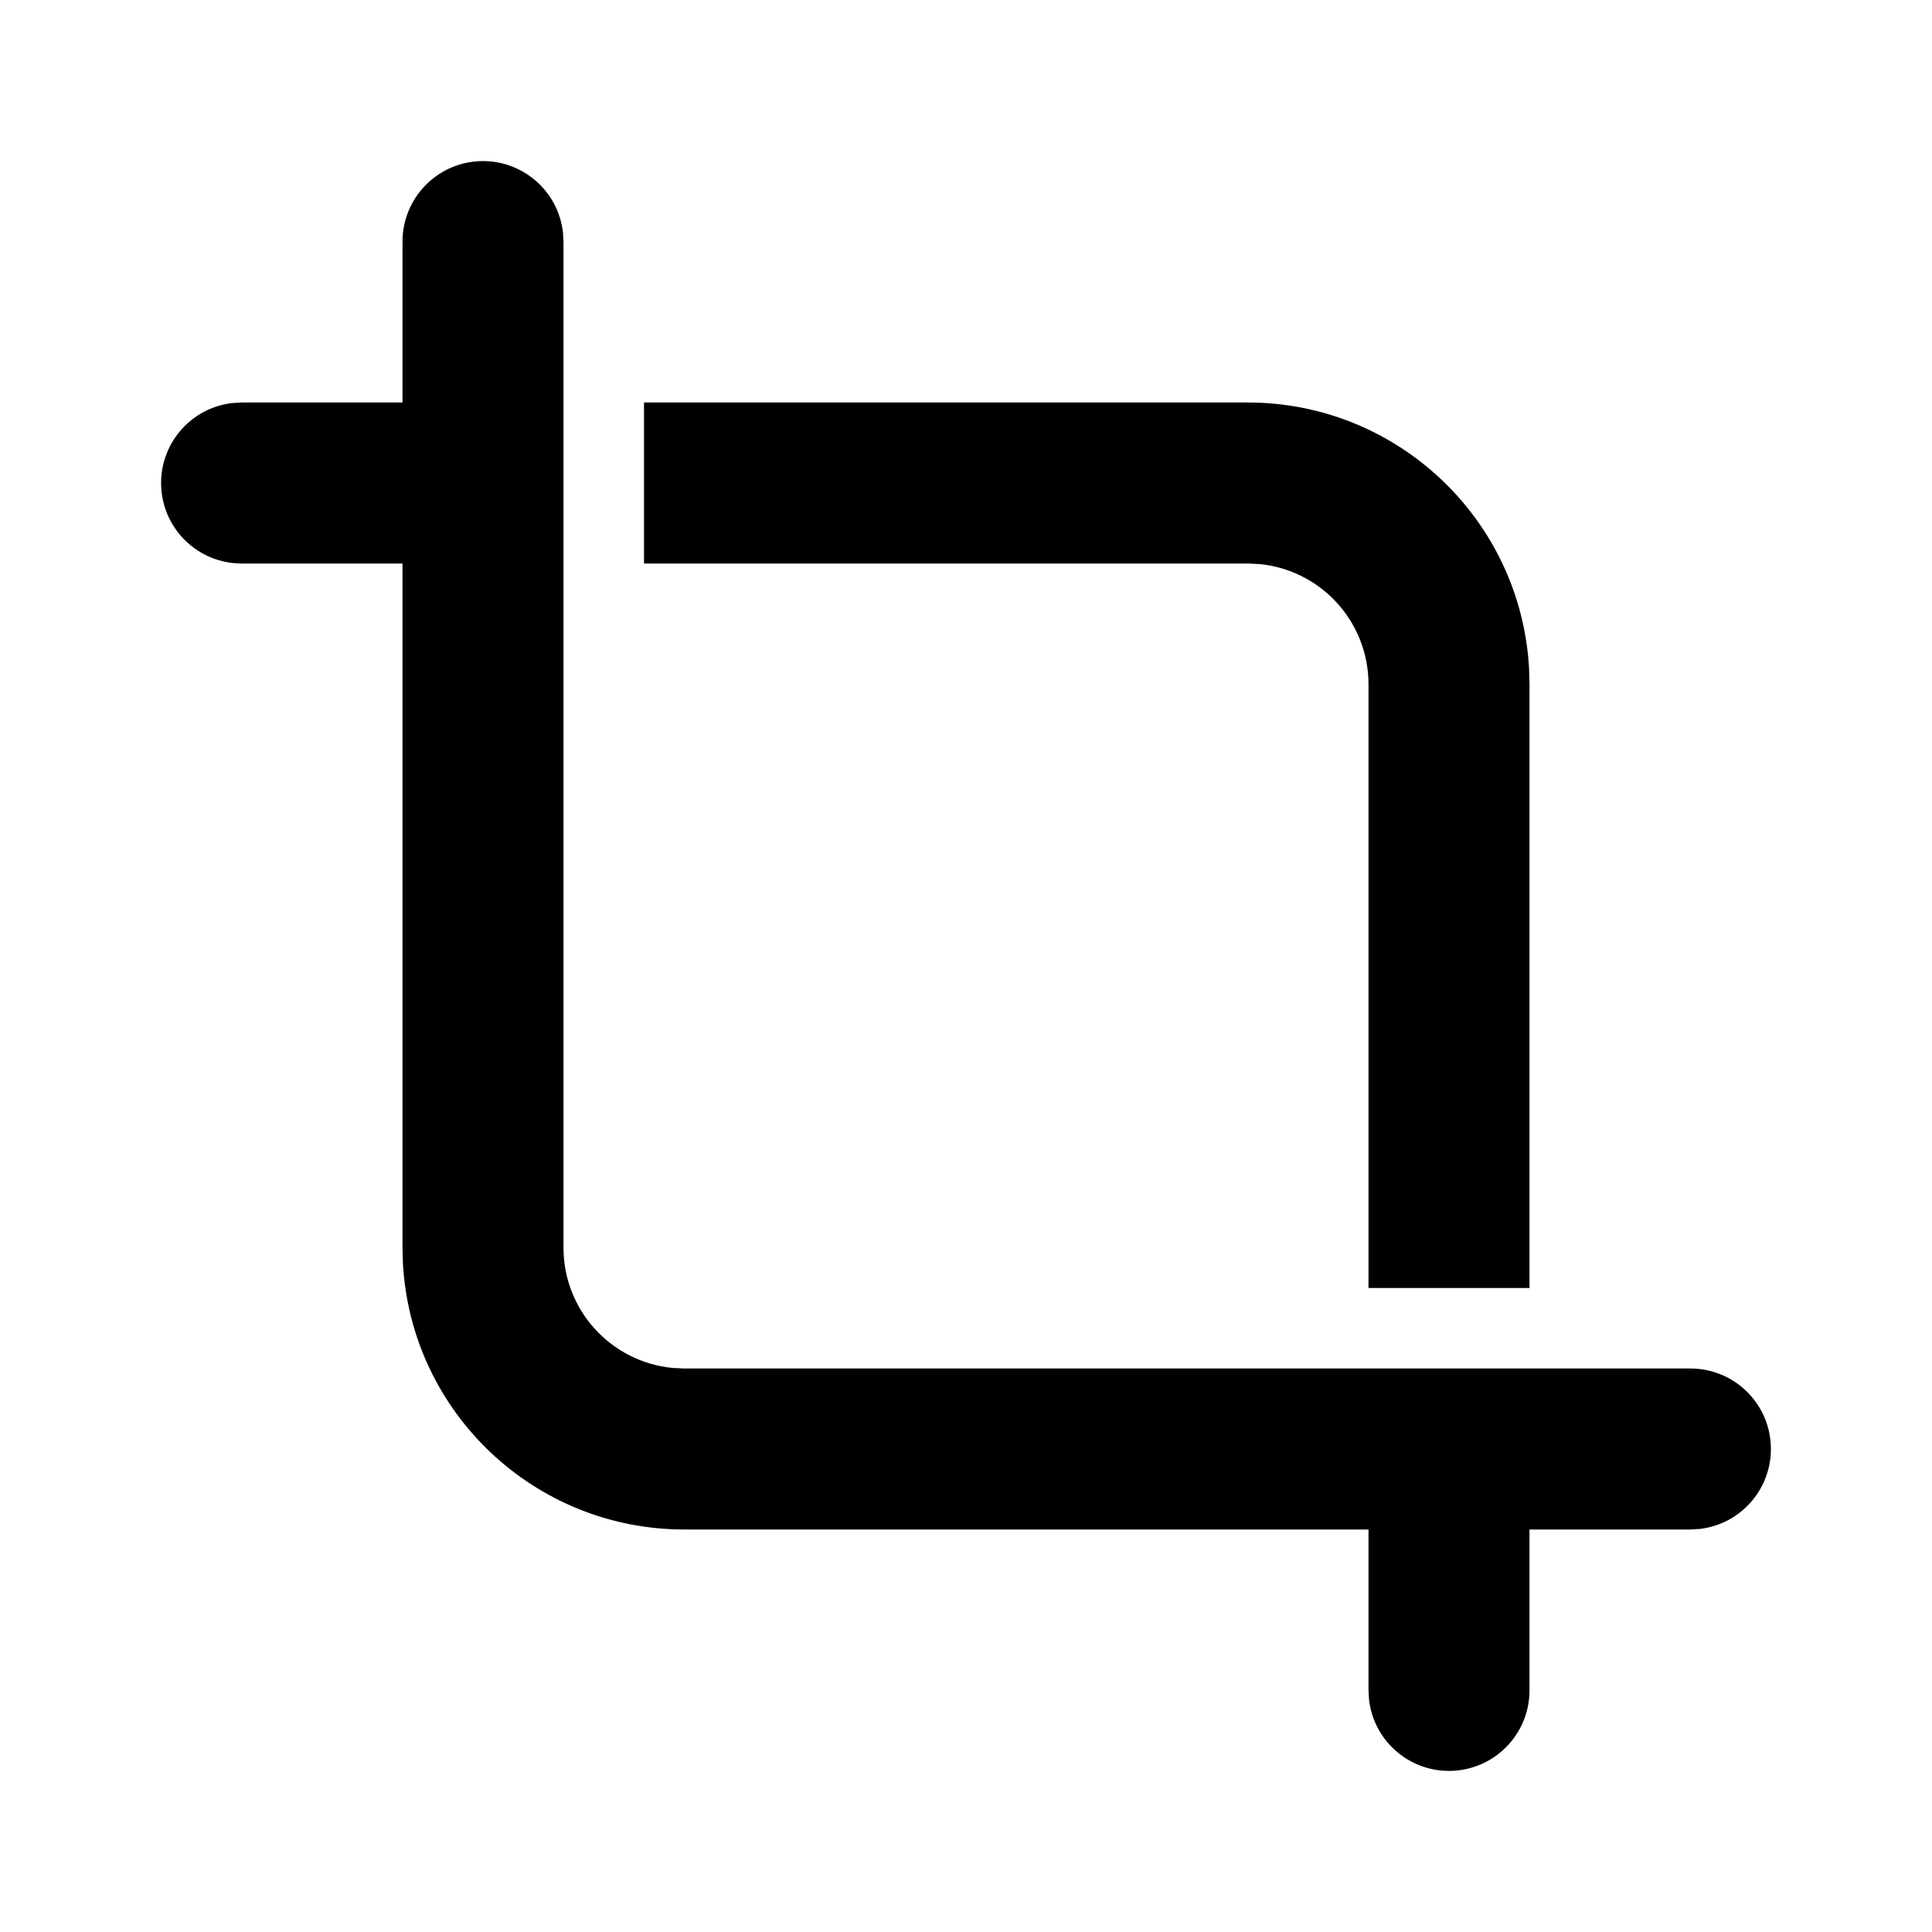
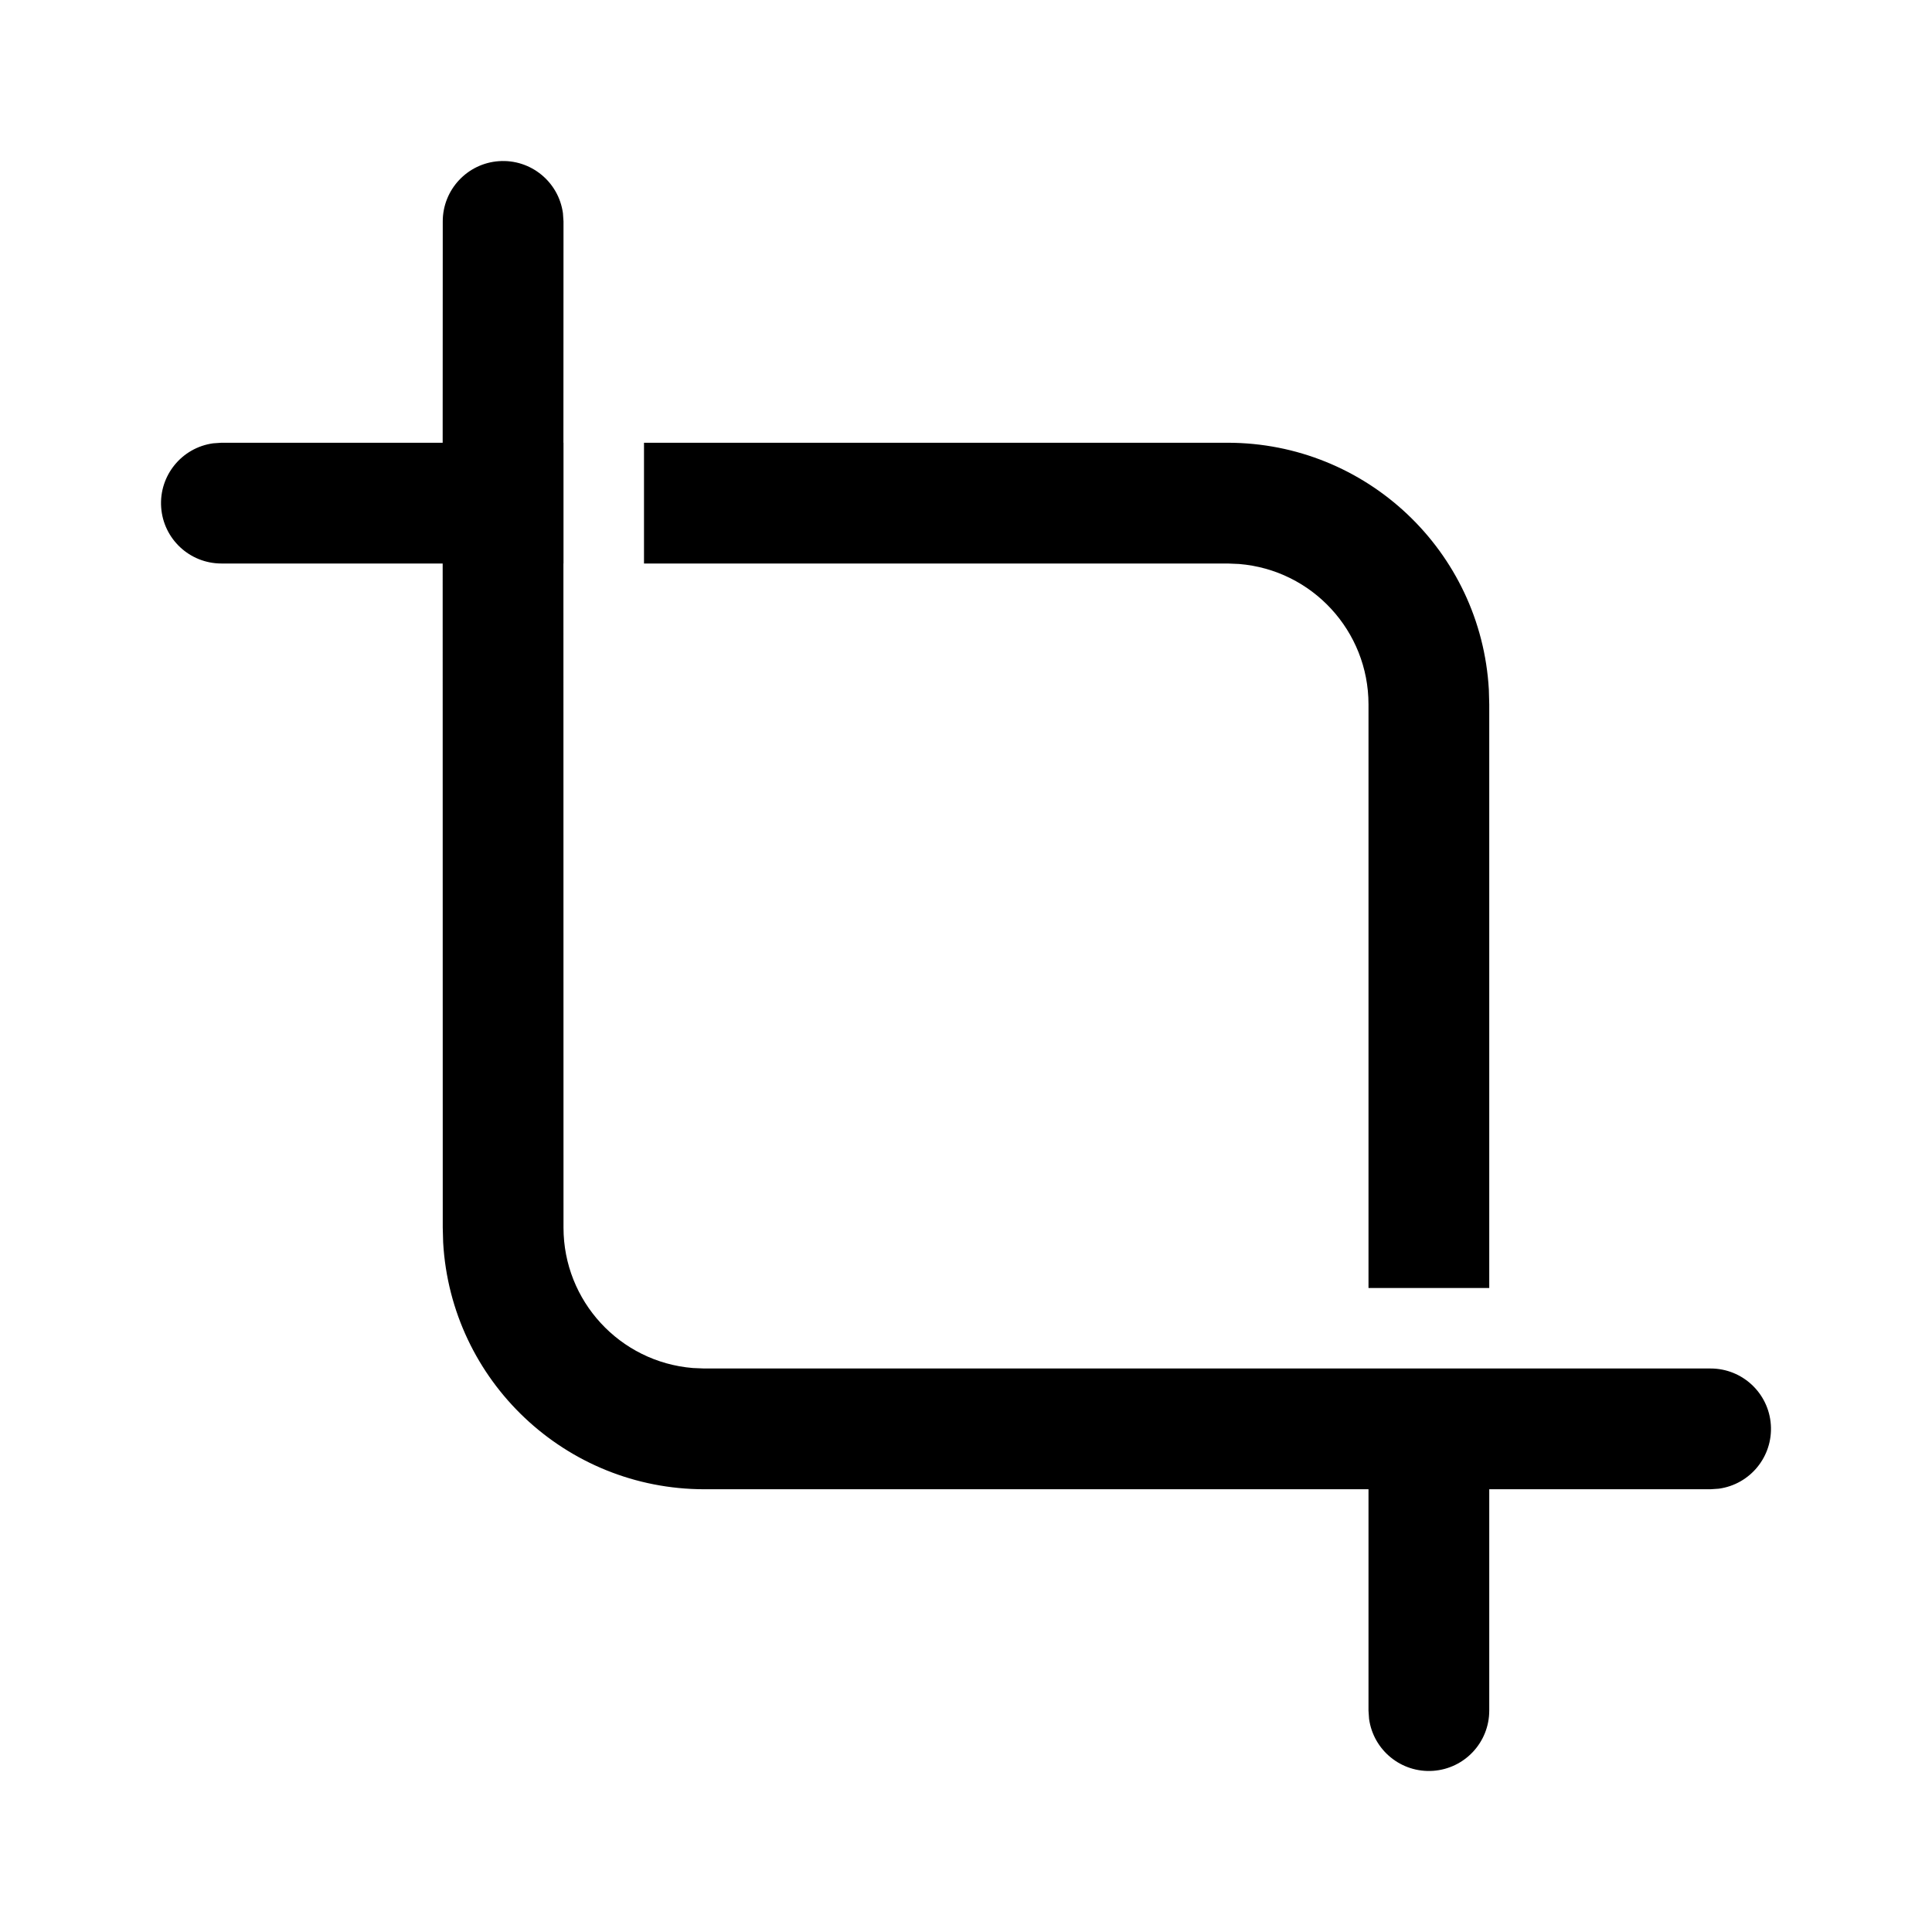
<svg xmlns="http://www.w3.org/2000/svg" viewBox="0 0 24 24">
  <g fill="none">
-     <path d="M7 15.5a1.5 1.5 0 0 0 1.356 1.493L8.5 17H21a1 1 0 0 1 .117 1.993L21 19h-2v2a1 1 0 0 1-1.993.117L17 21v-2H8.5a3.5 3.5 0 0 1-3.495-3.308L5 15.5V7H3a1 1 0 0 1-.117-1.993L3 5h2V3a1 1 0 0 1 1.993-.117L7 3v12.5zM8 5h7.5a3.5 3.5 0 0 1 3.495 3.308L19 8.5V16h-2V8.5a1.5 1.5 0 0 0-1.355-1.493L15.5 7H8V5z" fill="currentColor" />
+     <path d="M21.25 17a.75.75 0 0 1 .102 1.493l-.102.007H18.5v2.75a.75.75 0 0 1-1.493.102L17 21.25V18.5H8.75a3.25 3.25 0 0 1-3.245-3.066L5.5 15.25L5.499 7H2.75a.75.75 0 0 1-.102-1.493L2.75 5.5h2.749L5.5 2.75a.75.75 0 0 1 1.493-.102L7 2.75L6.999 5.5H7V7h-.001L7 15.25a1.75 1.75 0 0 0 1.606 1.744L8.75 17h12.5zM8 5.5h7.25a3.25 3.25 0 0 1 3.245 3.066l.005.184V16H17V8.75a1.75 1.75 0 0 0-1.607-1.744L15.25 7H8V5.5z" fill="currentColor" />
  </g>
</svg>
